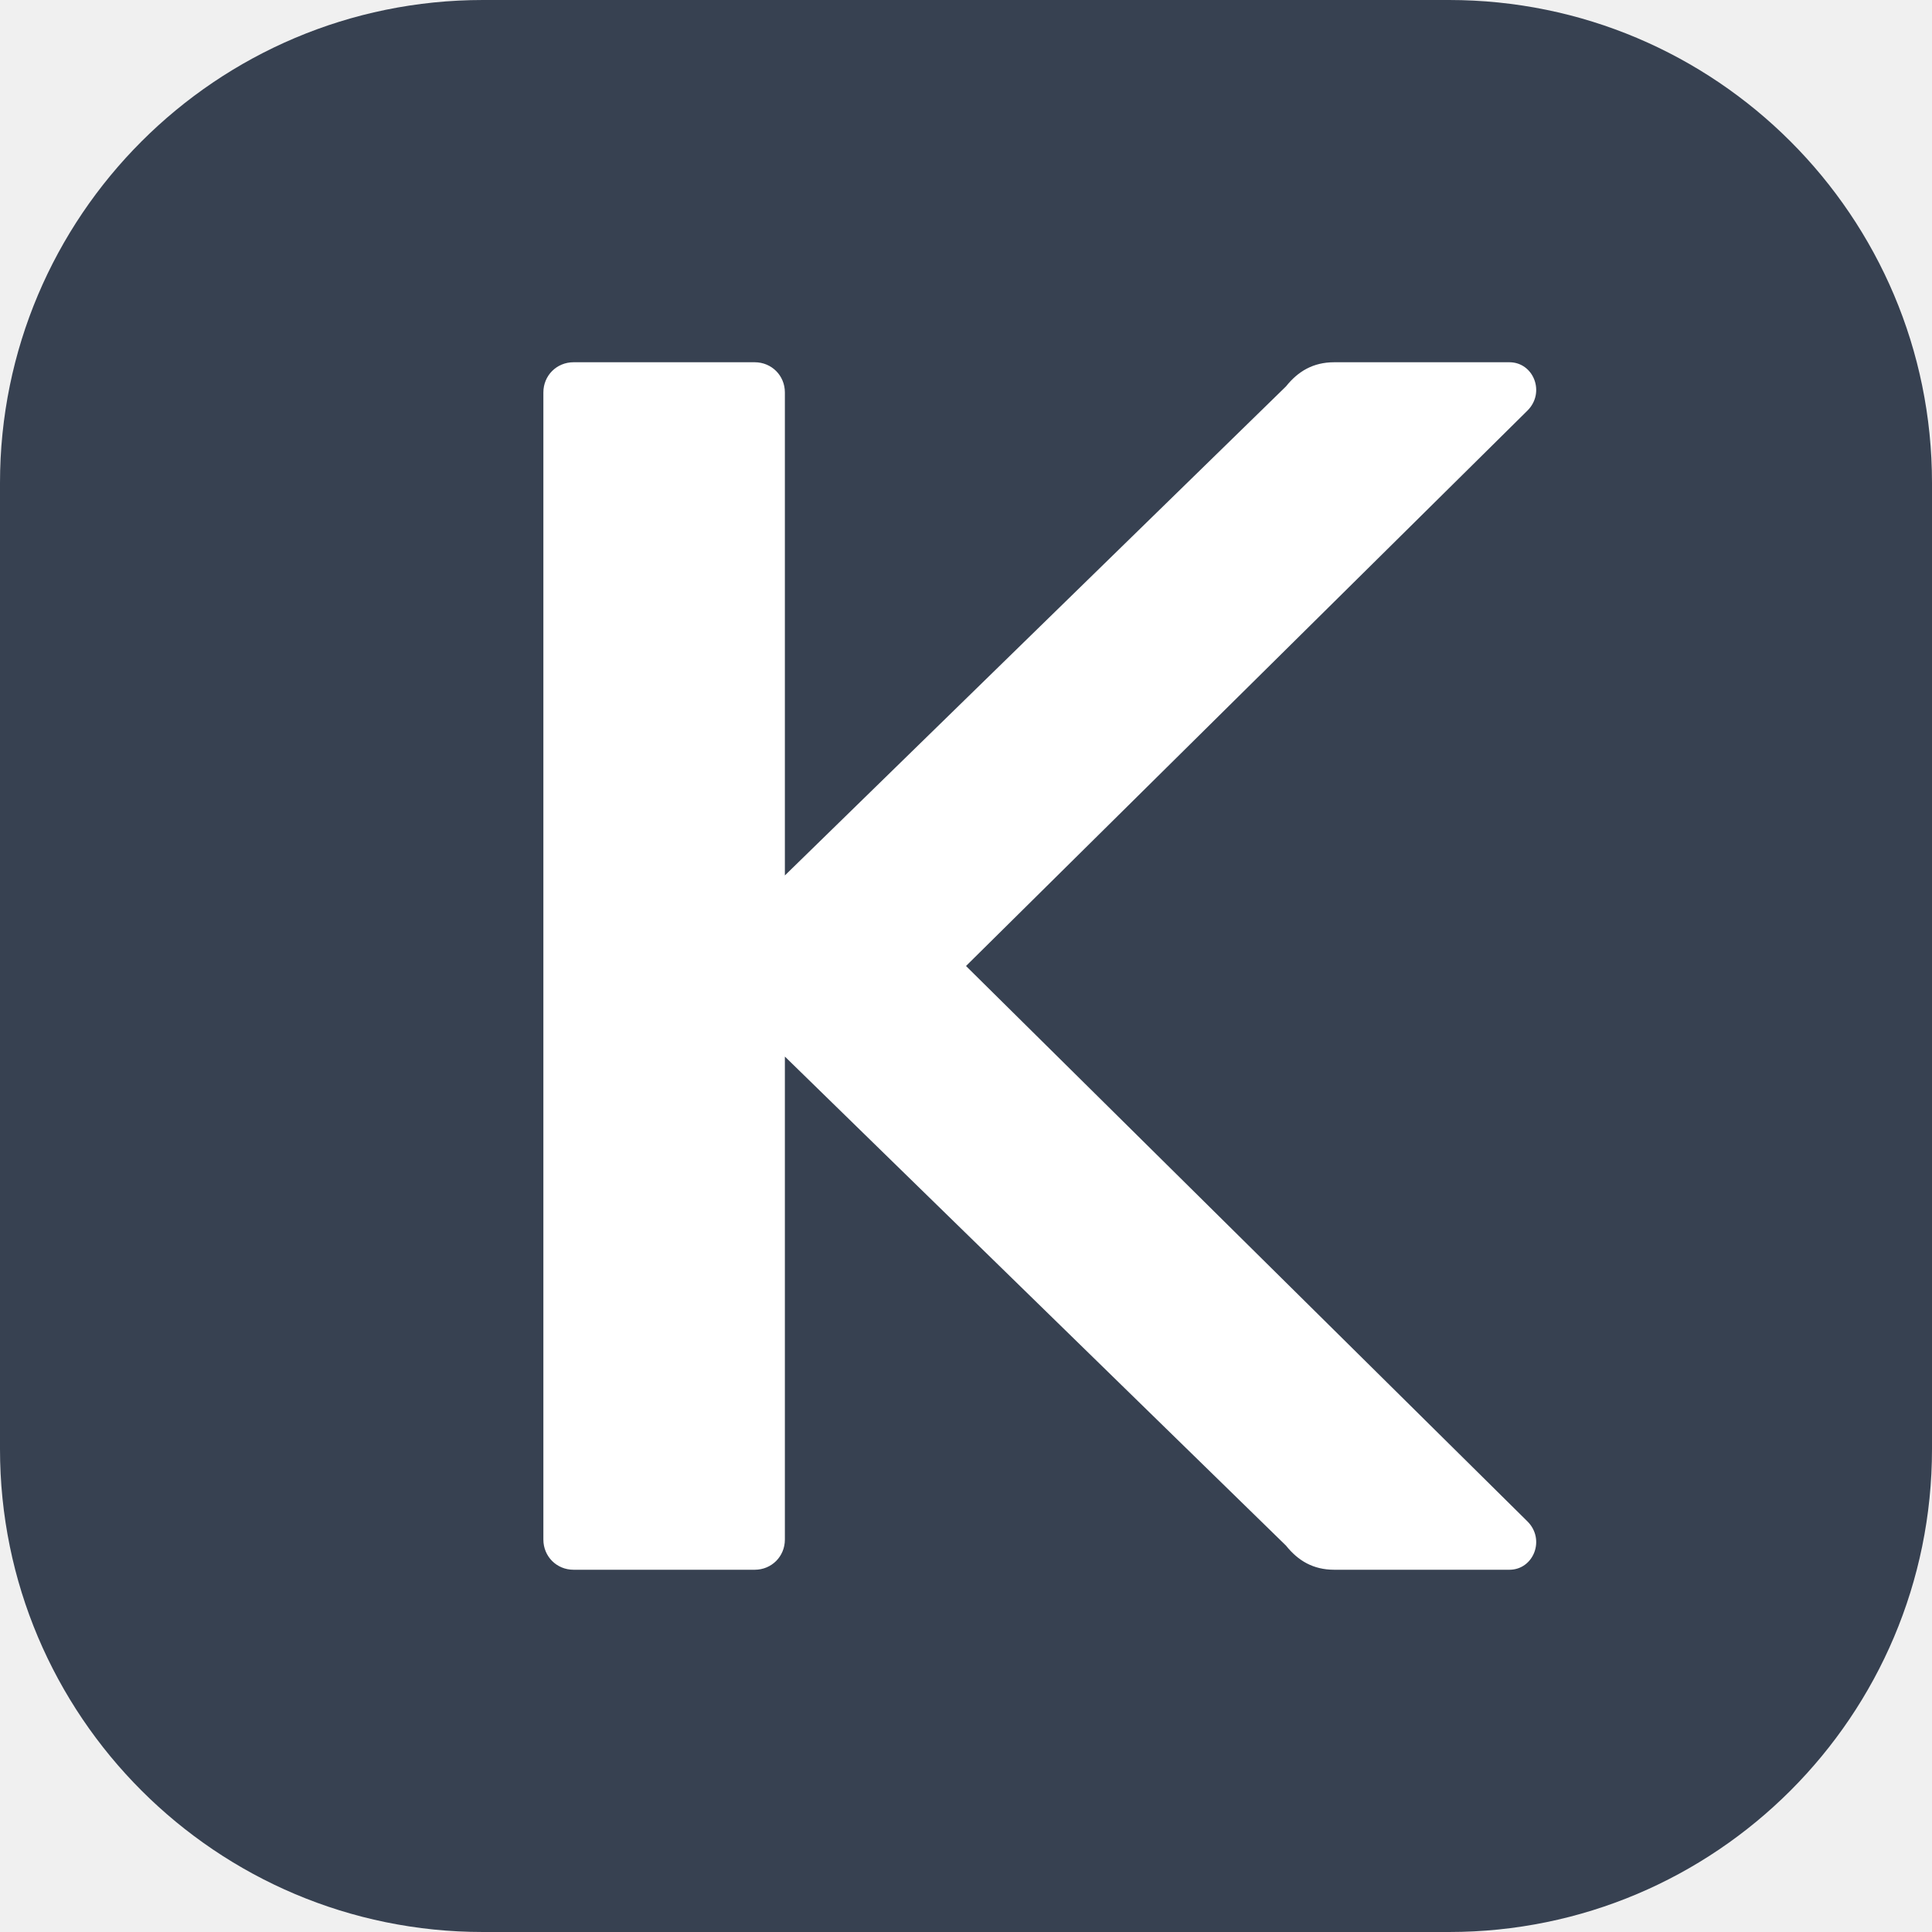
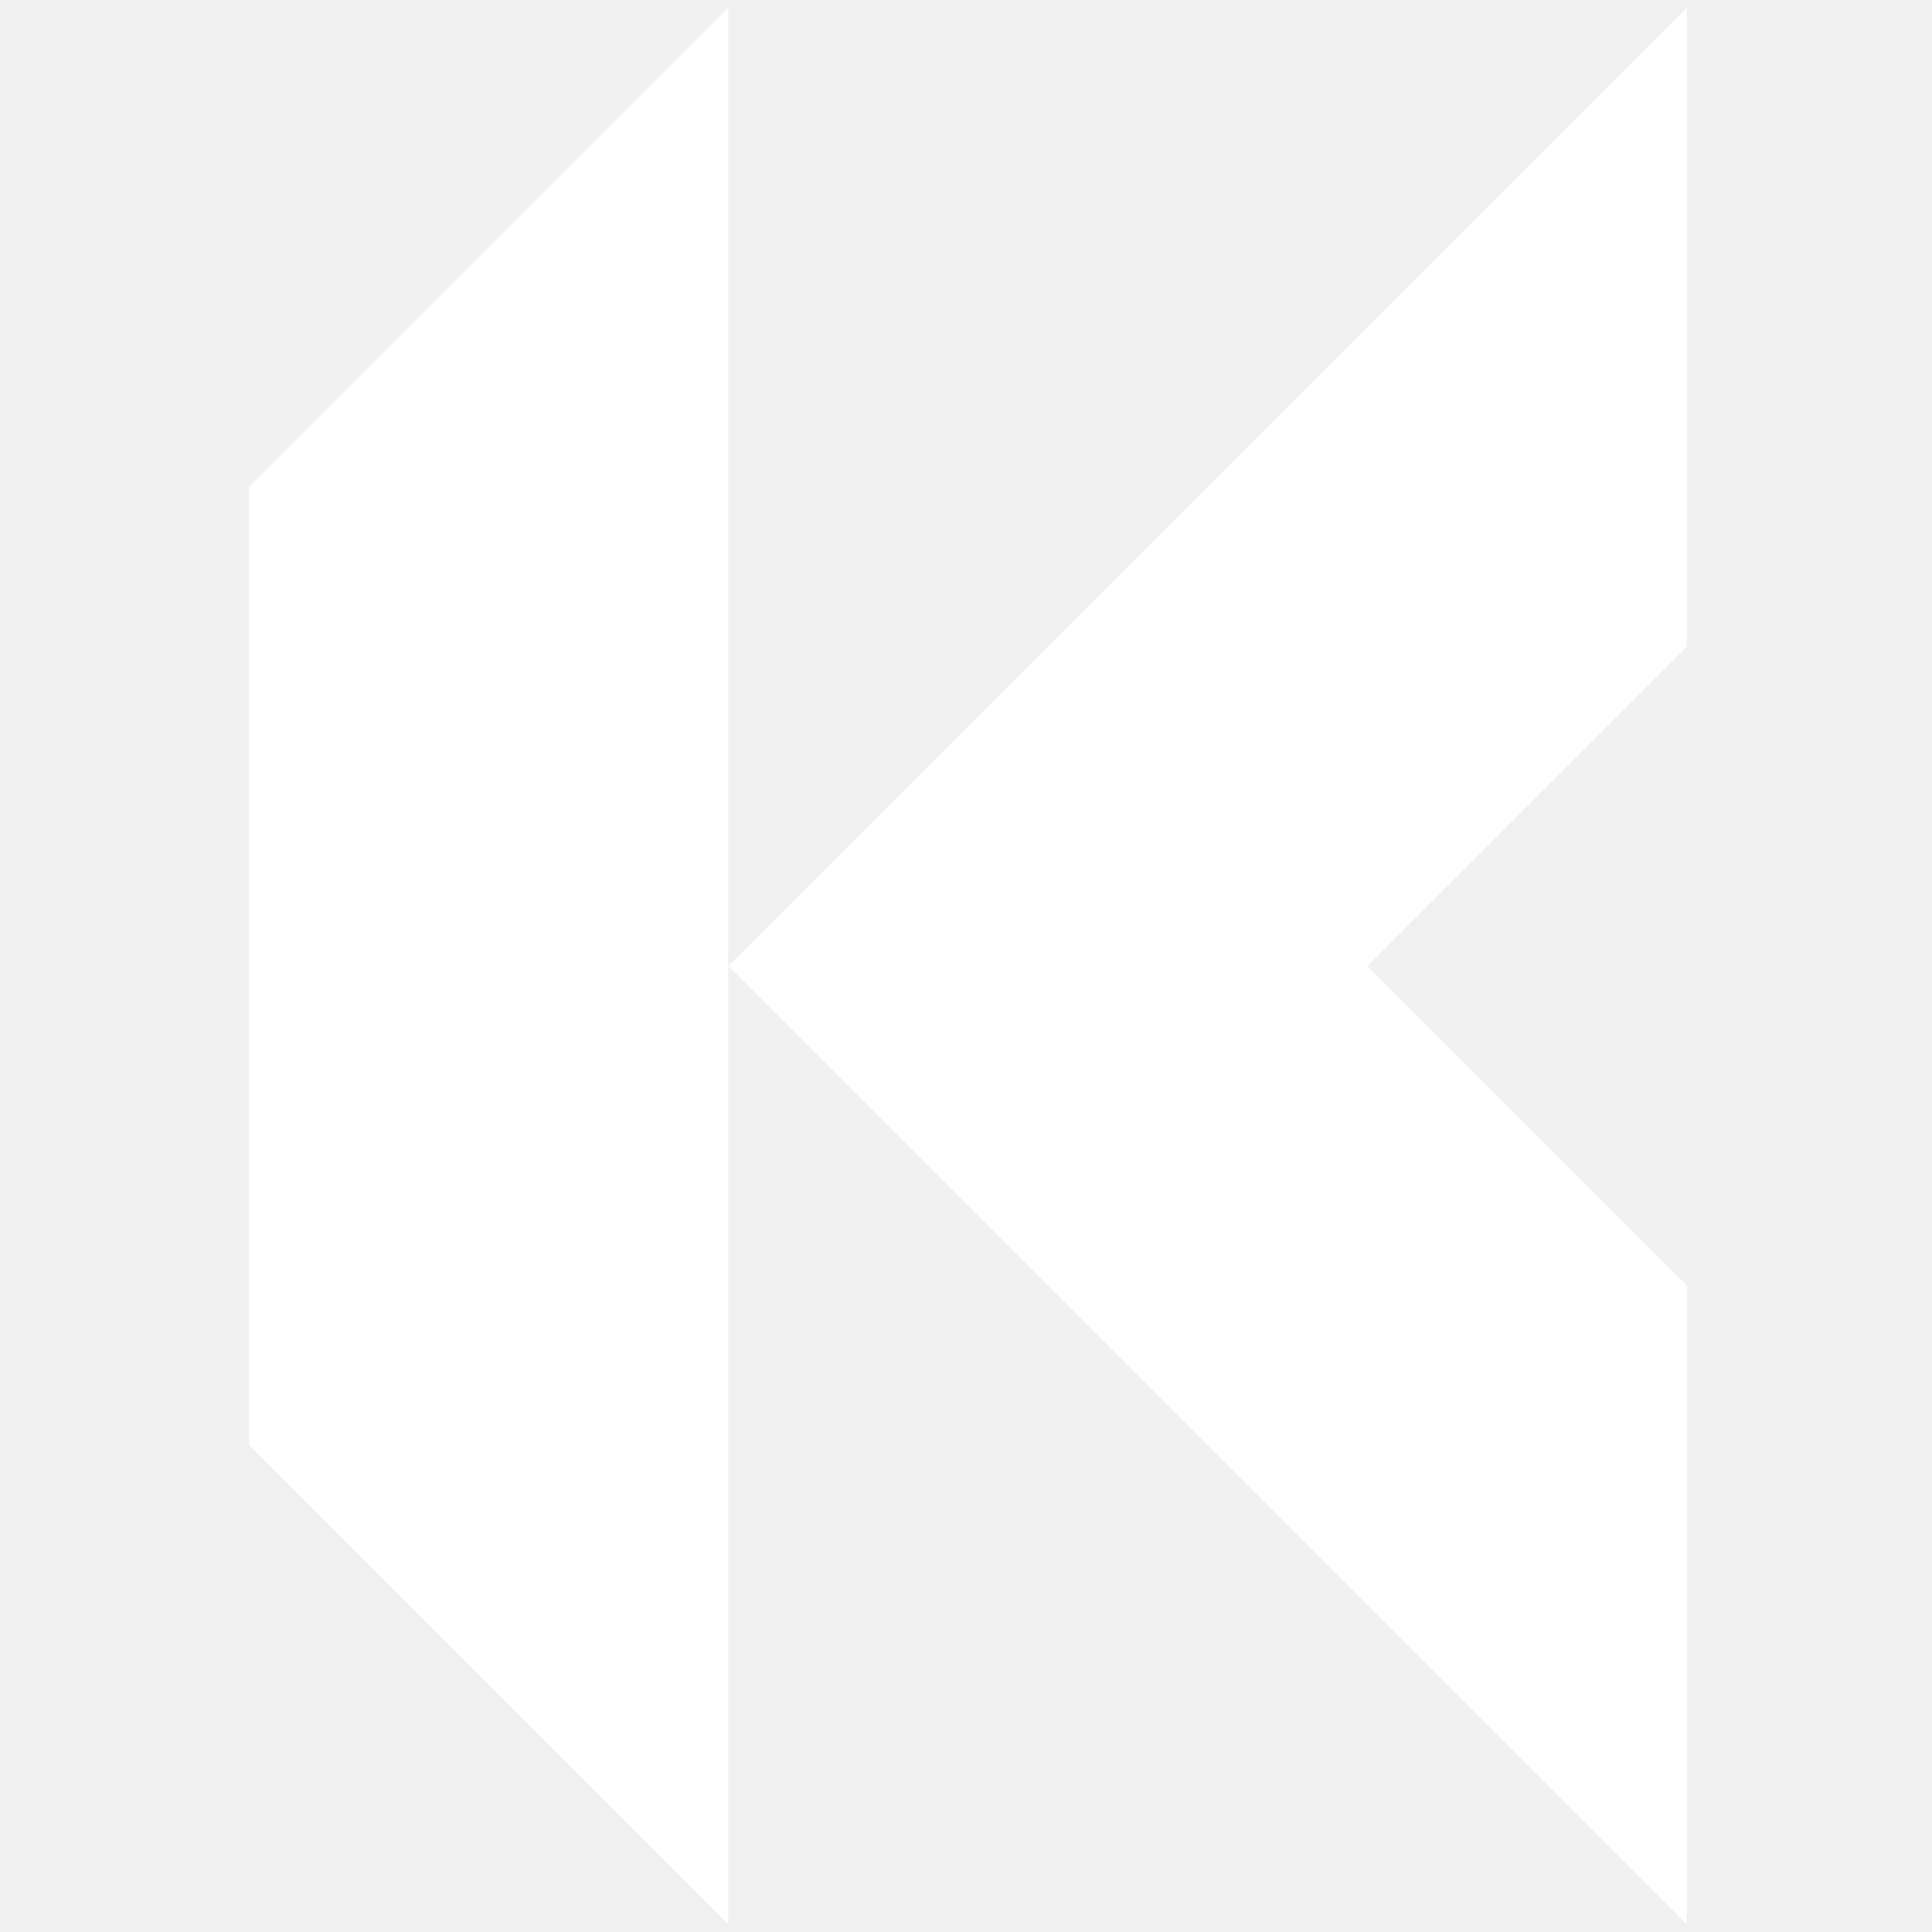
- <svg xmlns="http://www.w3.org/2000/svg" viewBox="0 0 32 32">
-   <rect width="32" height="32" rx="8" fill="#374151" />
-   <path d="M9 6.5C9 6.22 9.22 6 9.5 6H12.5C12.78 6 13 6.22 13 6.5V14.5L21.3 6.4C21.5 6.15 21.75 6 22.1 6H25C25.4 6 25.6 6.5 25.3 6.8L16 16L25.3 25.2C25.6 25.5 25.4 26 25 26H22.1C21.75 26 21.5 25.85 21.3 25.6L13 17.5V25.5C13 25.78 12.78 26 12.5 26H9.5C9.22 26 9 25.78 9 25.5V6.5Z" fill="white" />
+ <svg xmlns="http://www.w3.org/2000/svg" viewBox="0 0 170 227" width="32" height="32">
+   <path d="M57.07 0.88V226.12L0.76 169.81V57.19L57.07 0.88Z" fill="#ffffff" />
+   <path d="M169.69 75.96V0.88L57.07 113.5L169.69 226.12V151.04L132.15 113.5L169.69 75.96Z" fill="#ffffff" />
</svg>
